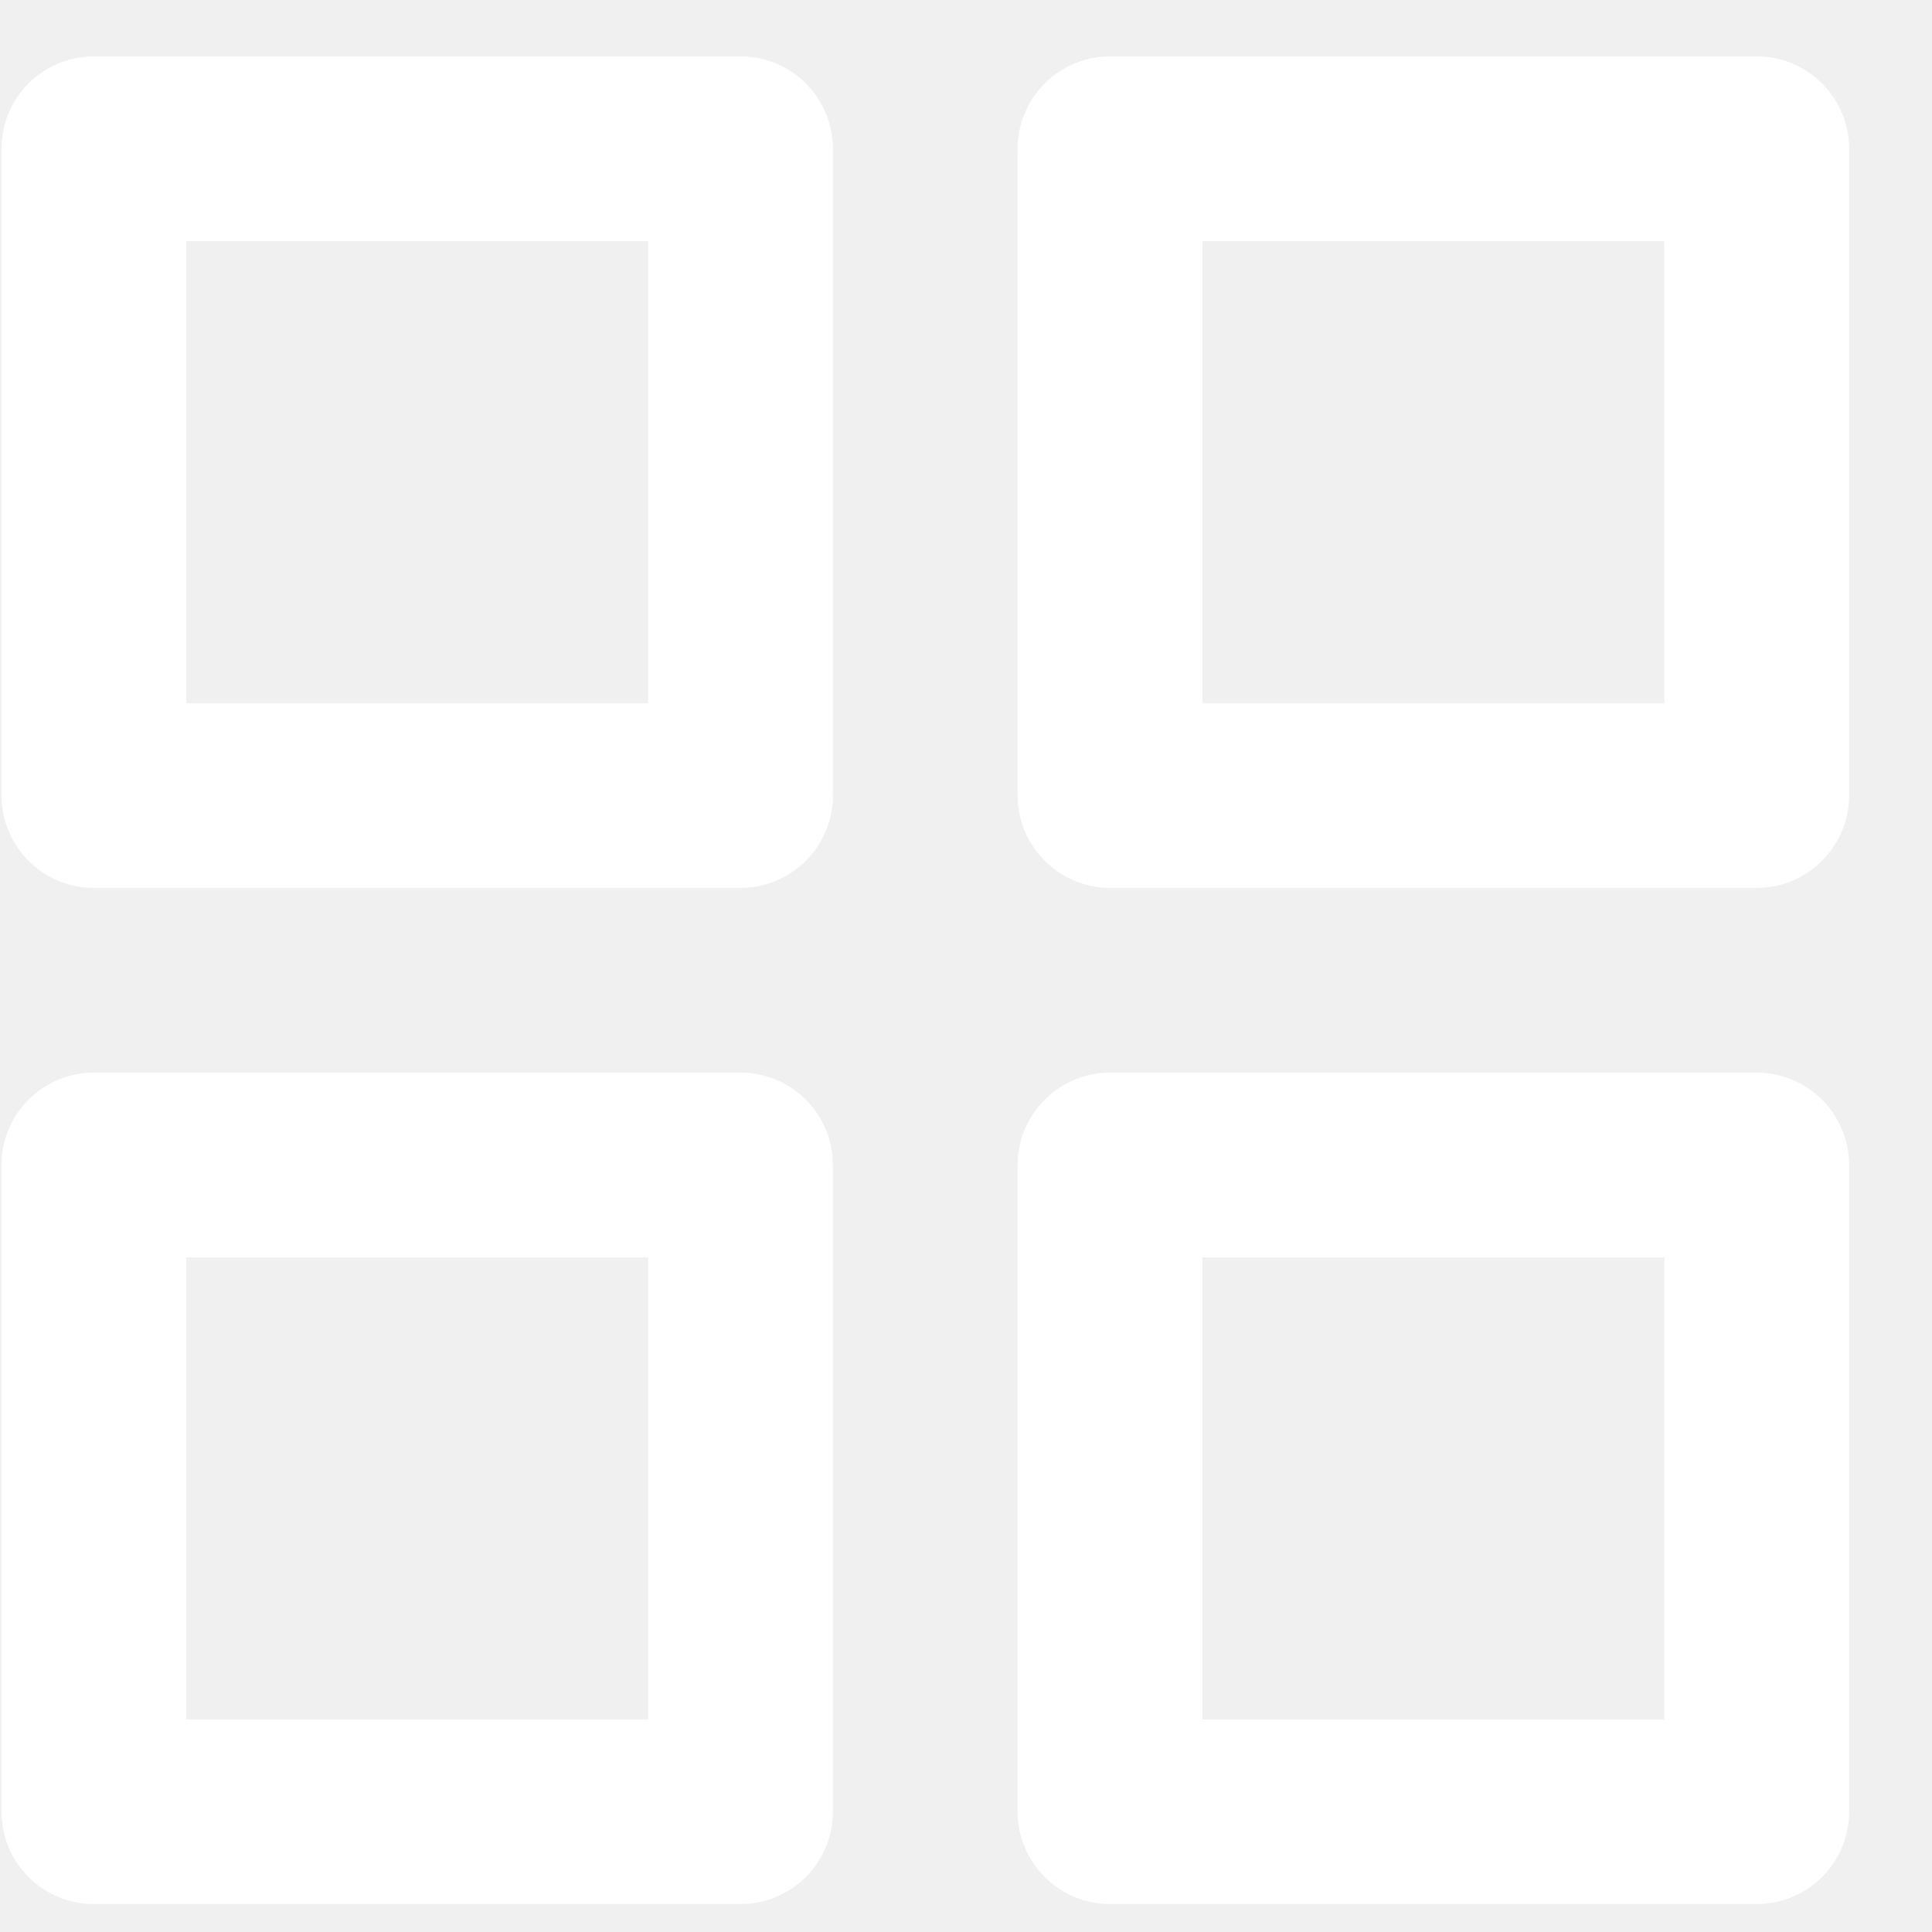
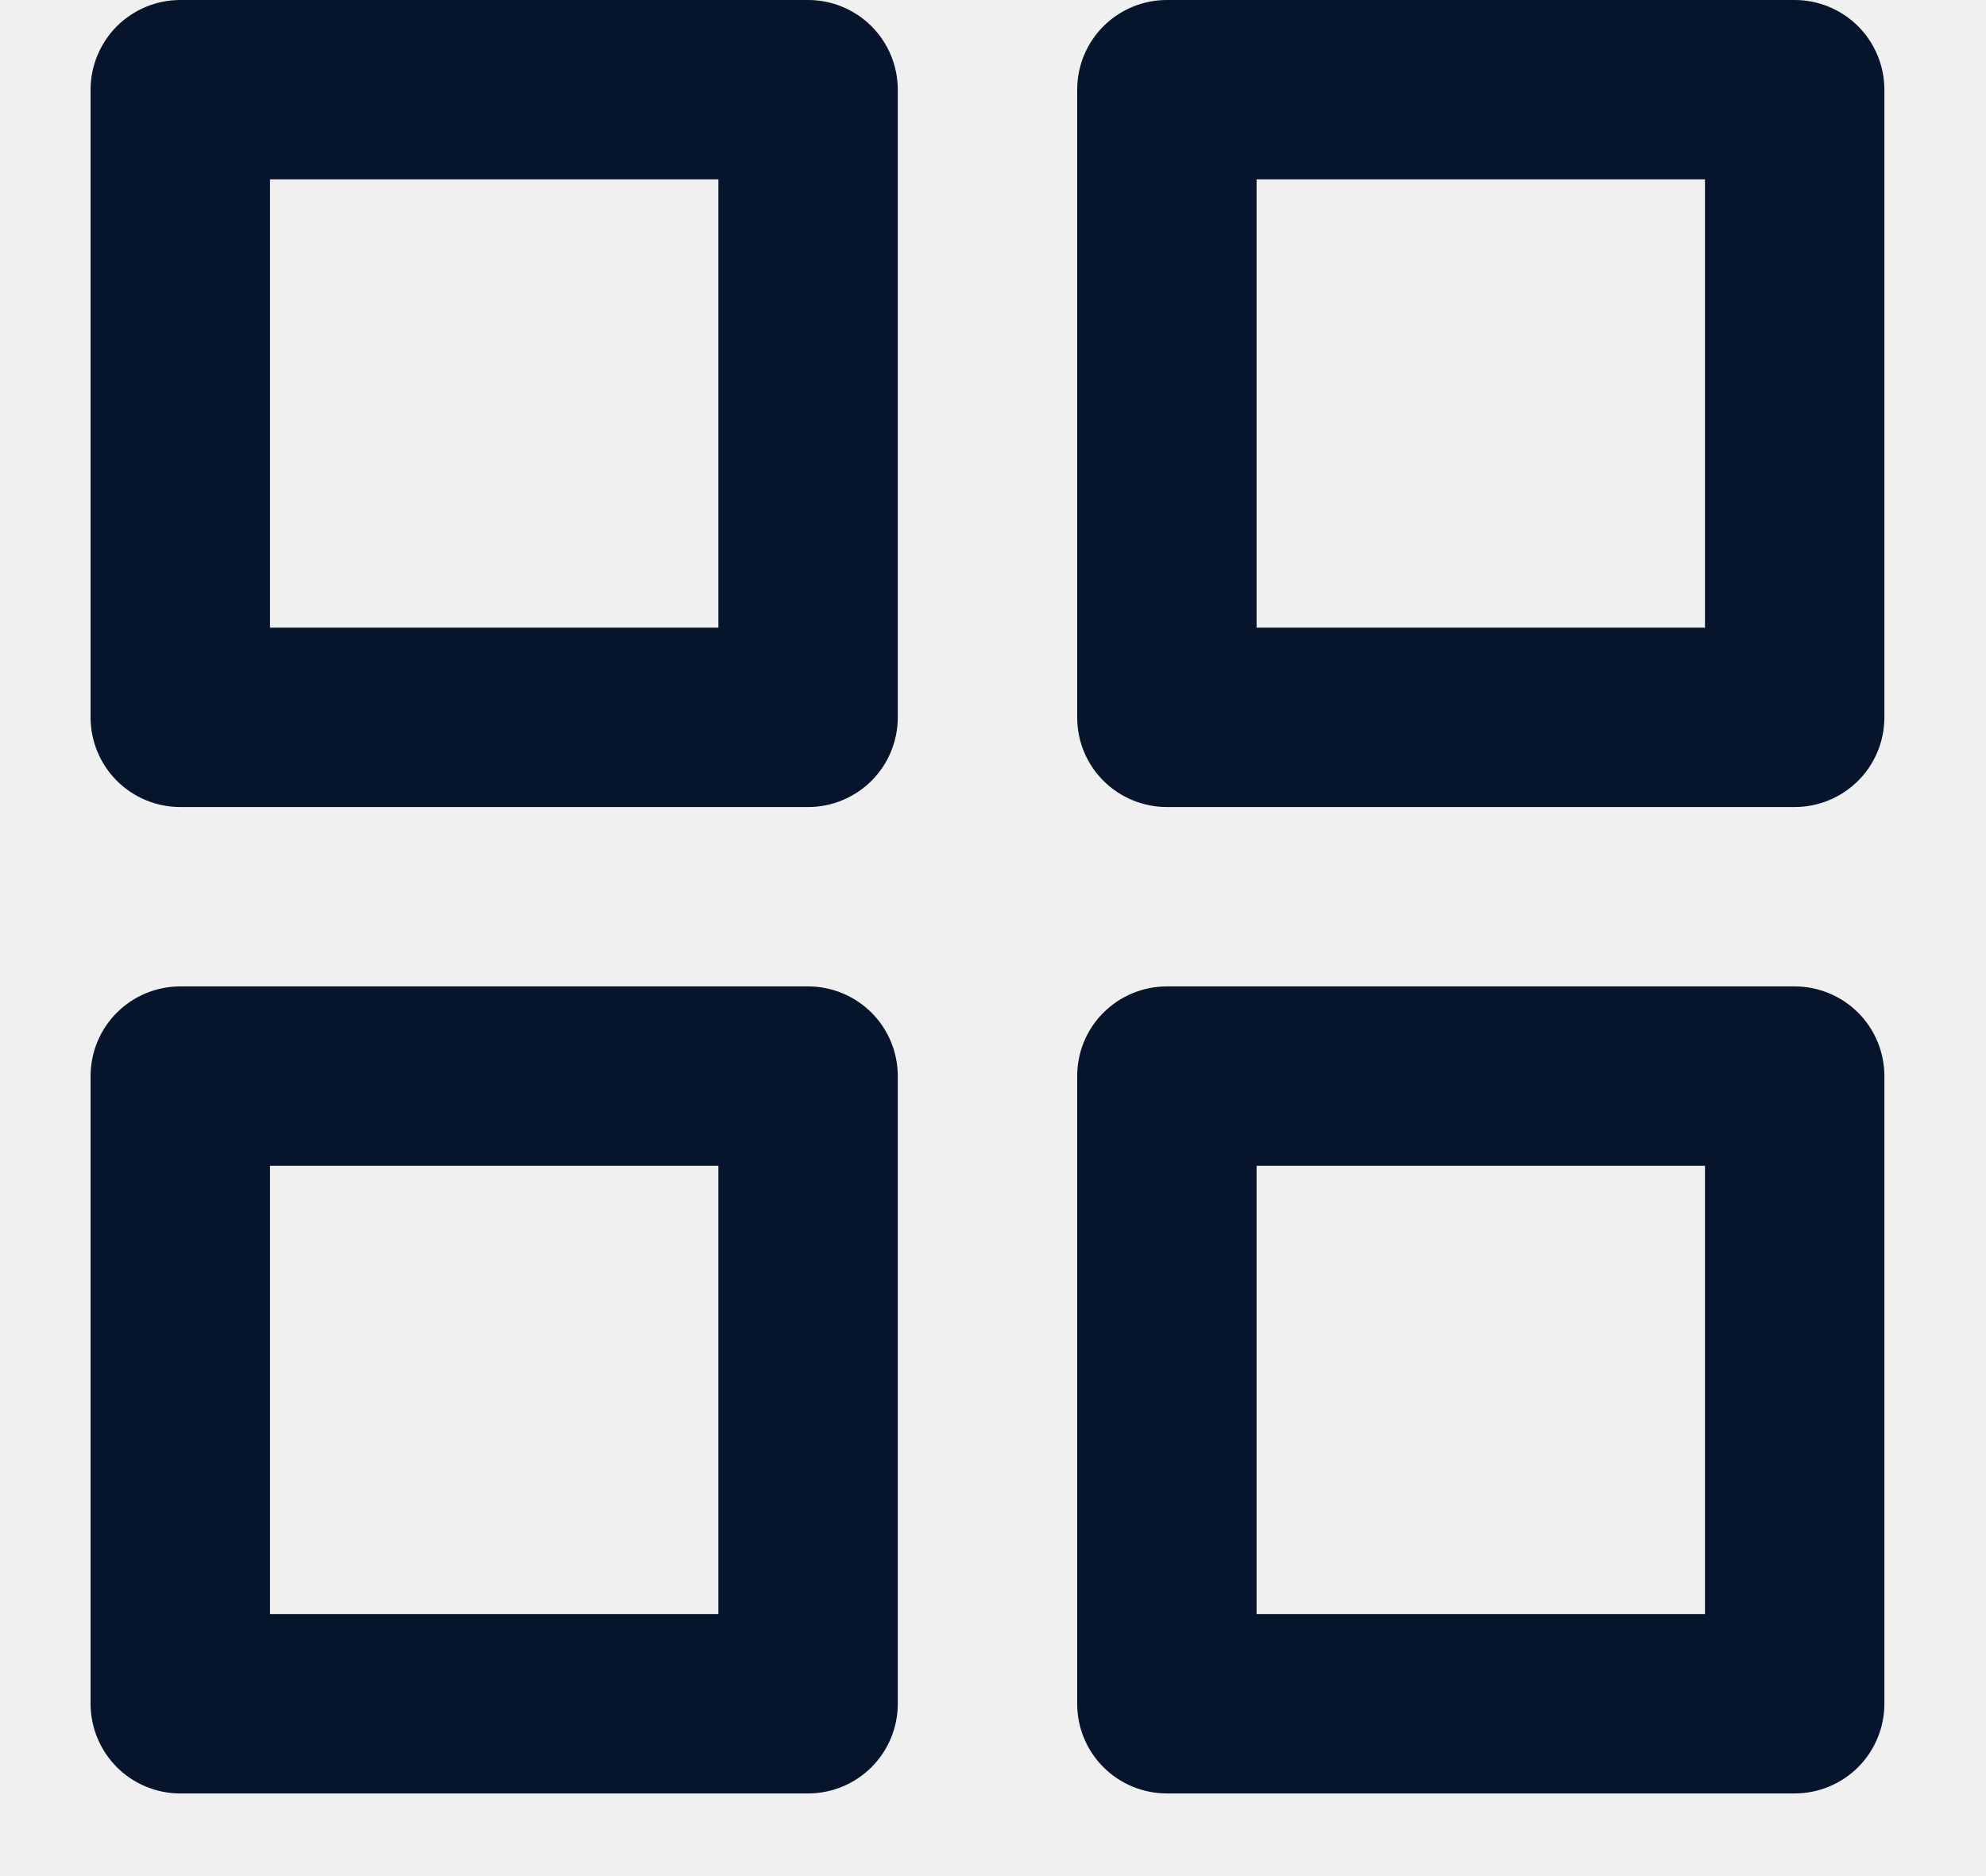
- <svg xmlns="http://www.w3.org/2000/svg" width="17" height="17" viewBox="0 0 17 17" fill="none">
-   <path d="M9.767 16.754C9.552 16.754 9.345 16.669 9.193 16.516C9.04 16.364 8.954 16.157 8.954 15.941V10.251C8.954 10.036 9.04 9.829 9.193 9.676C9.345 9.524 9.552 9.438 9.767 9.438H15.458C15.673 9.438 15.88 9.524 16.032 9.676C16.185 9.829 16.271 10.036 16.271 10.251V15.941C16.271 16.157 16.185 16.364 16.032 16.516C15.88 16.669 15.673 16.754 15.458 16.754H9.767ZM10.58 15.129H14.645V11.064H10.58V15.129ZM0.825 16.754C0.61 16.754 0.403 16.669 0.251 16.516C0.098 16.364 0.013 16.157 0.013 15.941V10.251C0.013 10.036 0.098 9.829 0.251 9.676C0.403 9.524 0.61 9.438 0.825 9.438H6.516C6.731 9.438 6.938 9.524 7.091 9.676C7.243 9.829 7.329 10.036 7.329 10.251V15.941C7.329 16.157 7.243 16.364 7.091 16.516C6.938 16.669 6.731 16.754 6.516 16.754H0.825ZM1.638 15.129H5.703V11.064H1.638V15.129ZM9.767 7.813C9.552 7.813 9.345 7.727 9.193 7.574C9.04 7.422 8.954 7.215 8.954 7V1.309C8.954 1.094 9.04 0.887 9.193 0.734C9.345 0.582 9.552 0.496 9.767 0.496H15.458C15.673 0.496 15.88 0.582 16.032 0.734C16.185 0.887 16.271 1.094 16.271 1.309V7C16.271 7.215 16.185 7.422 16.032 7.574C15.88 7.727 15.673 7.813 15.458 7.813H9.767ZM10.58 6.187H14.645V2.122H10.58V6.187ZM0.825 7.813C0.61 7.813 0.403 7.727 0.251 7.574C0.098 7.422 0.013 7.215 0.013 7V1.309C0.013 1.094 0.098 0.887 0.251 0.734C0.403 0.582 0.61 0.496 0.825 0.496H6.516C6.731 0.496 6.938 0.582 7.091 0.734C7.243 0.887 7.329 1.094 7.329 1.309V7C7.329 7.215 7.243 7.422 7.091 7.574C6.938 7.727 6.731 7.813 6.516 7.813H0.825ZM1.638 6.187H5.703V2.122H1.638V6.187Z" fill="white" />
+ <svg xmlns="http://www.w3.org/2000/svg" width="18" height="17" viewBox="0 0 18 17" fill="none">
+   <path d="M10.576 16.258C10.36 16.258 10.153 16.172 10.001 16.02C9.848 15.867 9.763 15.661 9.763 15.445V9.755C9.763 9.539 9.848 9.332 10.001 9.18C10.153 9.028 10.36 8.942 10.576 8.942H16.266C16.482 8.942 16.688 9.028 16.841 9.18C16.993 9.332 17.079 9.539 17.079 9.755V15.445C17.079 15.661 16.993 15.867 16.841 16.02C16.688 16.172 16.482 16.258 16.266 16.258H10.576ZM11.389 14.632H15.453V10.568H11.389V14.632ZM1.634 16.258C1.418 16.258 1.211 16.172 1.059 16.02C0.907 15.867 0.821 15.661 0.821 15.445V9.755C0.821 9.539 0.907 9.332 1.059 9.18C1.211 9.028 1.418 8.942 1.634 8.942H7.324C7.54 8.942 7.746 9.028 7.899 9.18C8.051 9.332 8.137 9.539 8.137 9.755V15.445C8.137 15.661 8.051 15.867 7.899 16.02C7.746 16.172 7.54 16.258 7.324 16.258H1.634ZM2.447 14.632H6.511V10.568H2.447V14.632ZM10.576 7.316C10.36 7.316 10.153 7.23 10.001 7.078C9.848 6.926 9.763 6.719 9.763 6.503V0.813C9.763 0.597 9.848 0.391 10.001 0.238C10.153 0.086 10.36 0 10.576 0H16.266C16.482 0 16.688 0.086 16.841 0.238C16.993 0.391 17.079 0.597 17.079 0.813V6.503C17.079 6.719 16.993 6.926 16.841 7.078C16.688 7.23 16.482 7.316 16.266 7.316H10.576ZM11.389 5.69H15.453V1.626H11.389V5.69ZM1.634 7.316C1.418 7.316 1.211 7.23 1.059 7.078C0.907 6.926 0.821 6.719 0.821 6.503V0.813C0.821 0.597 0.907 0.391 1.059 0.238C1.211 0.086 1.418 0 1.634 0H7.324C7.54 0 7.746 0.086 7.899 0.238C8.051 0.391 8.137 0.597 8.137 0.813V6.503C8.137 6.719 8.051 6.926 7.899 7.078C7.746 7.23 7.54 7.316 7.324 7.316H1.634ZM2.447 5.69H6.511V1.626H2.447V5.69Z" fill="#06152B" />
</svg>
